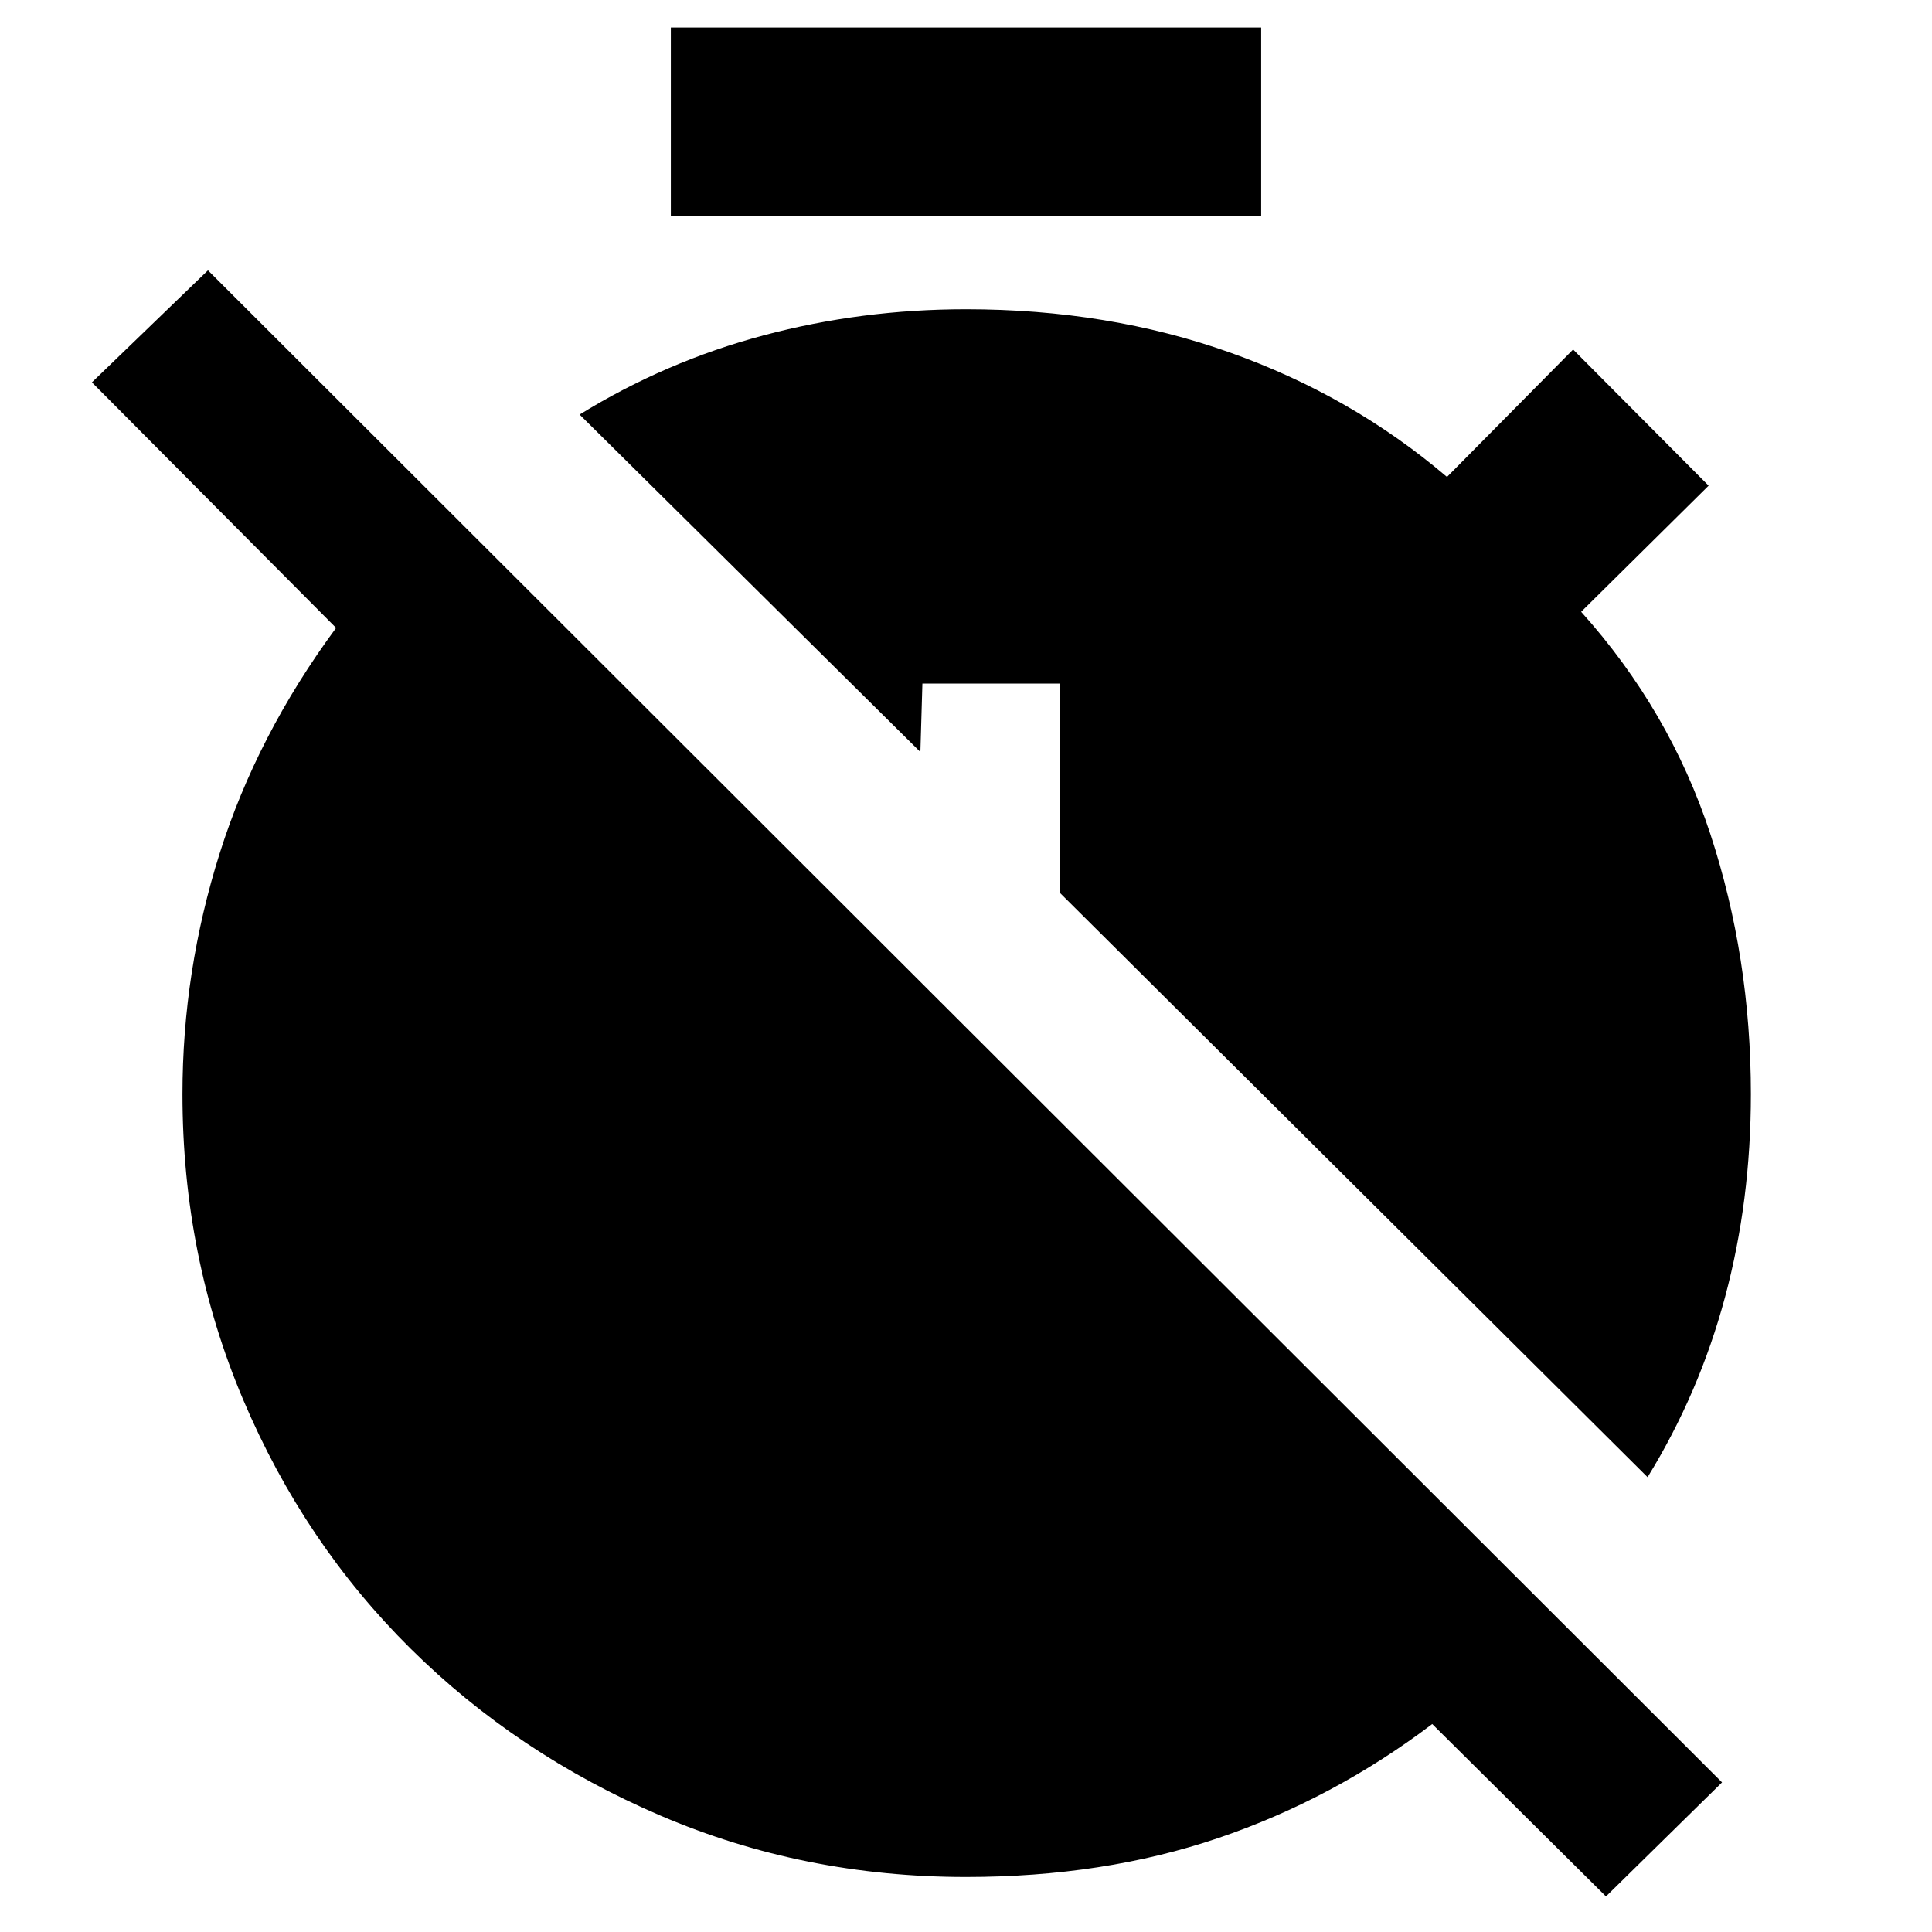
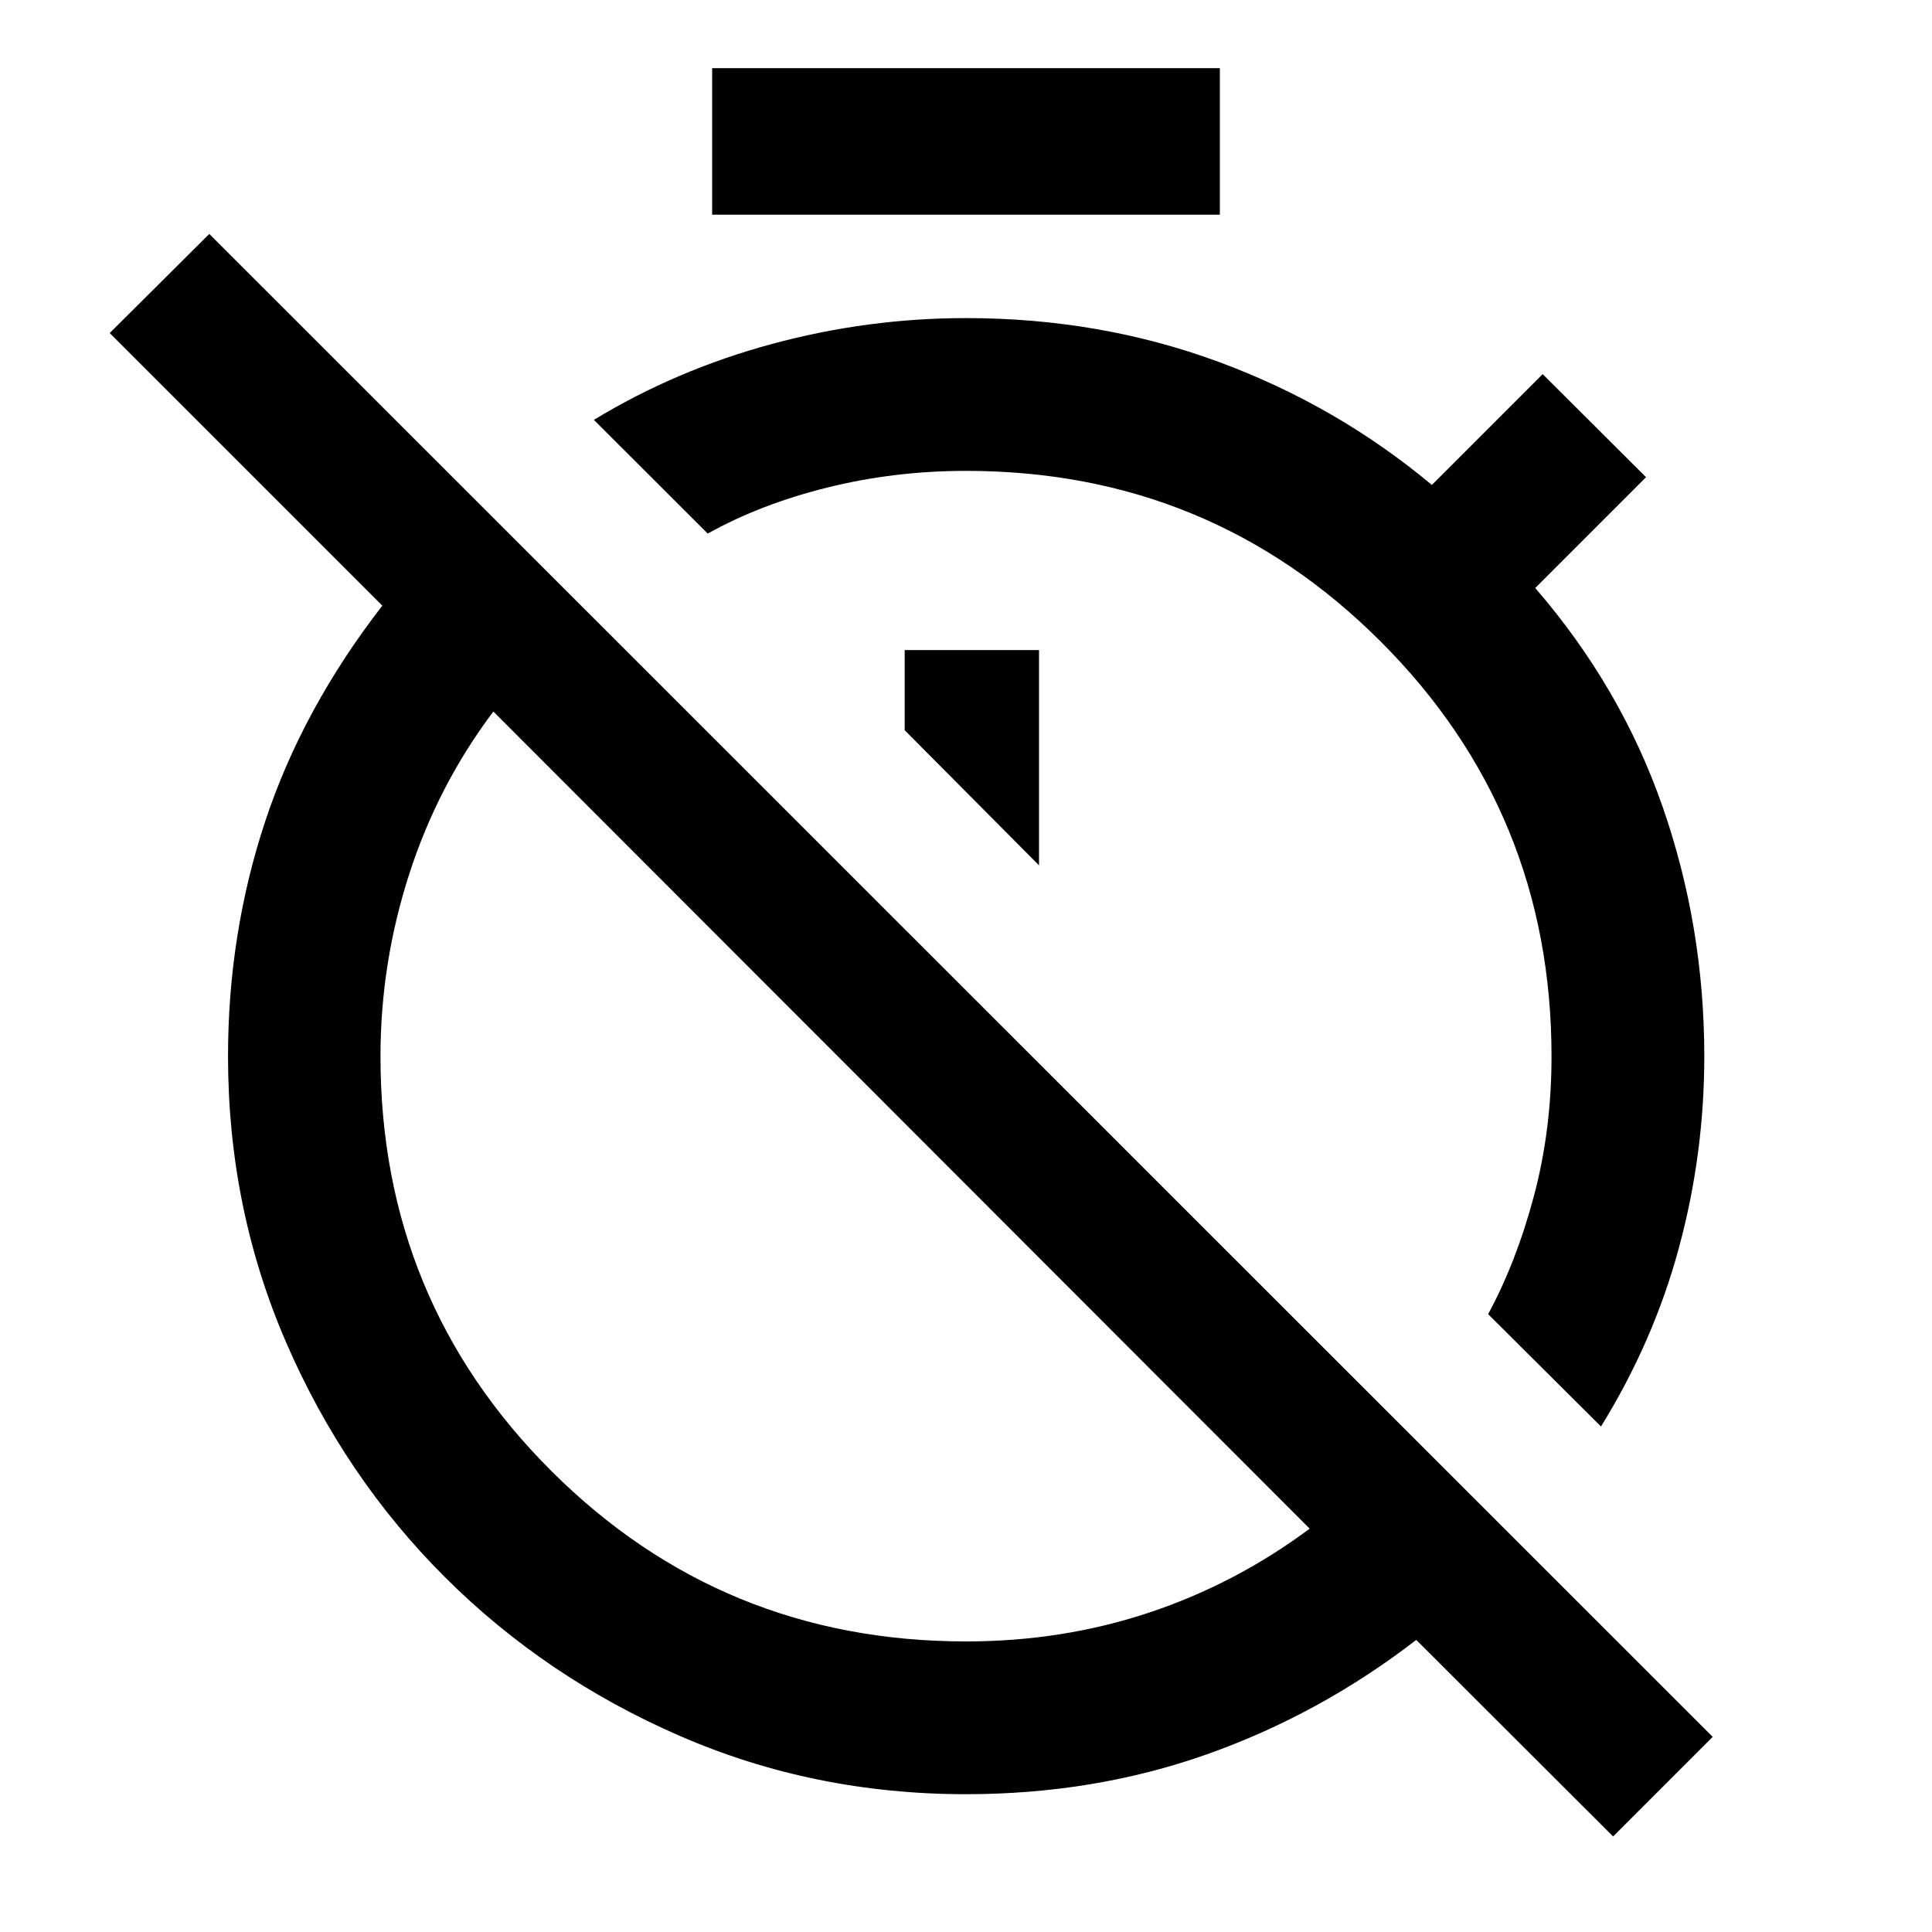
<svg xmlns="http://www.w3.org/2000/svg" height="40" viewBox="0 -960 960 960" width="40">
-   <path d="m798-17.668-86.333-85.666q-49.334 37.333-106.334 56.666-57 19.334-125.333 19.334-80.667 0-151.833-30.5-71.167-30.5-124.167-83t-83.166-123.667q-30.167-71.166-30.167-151.833 0-61 18.5-119.666 18.5-58.667 57.834-112.001l-121.334-122 57.666-55.666L855.667-74.334 798-17.668ZM333.334-852.667v-93.666h293.332v93.666H333.334ZM818.666-226l-292-290.333v-104.001h-68.332l-1 34.001L288-754q42.666-26.333 91.333-39.333t100.667-13q70.667 0 131.167 21.5T719-723l62.666-63.333 67.333 67.666L785.666-656q44 49 64.167 110.333T870-416.334q0 53-12.834 100.834-12.833 47.833-38.5 89.5Z" />
+   <path d="m795.522-251.173-56.08-55.841q13.964-25.758 22.732-58.609 8.768-32.852 8.768-69.464 0-121.242-84.839-206.092-84.839-84.85-206.065-84.85-35.56 0-68.872 8.268t-59.493 22.899l-56.587-56.507q41.037-24.906 88.56-37.74 47.523-12.833 96.354-12.833 66.449 0 125.278 21.667 58.829 21.666 106.208 61.239l55.058-55.058 51.369 51.21-55.058 55.058q42.667 49.348 63.333 108.819 20.667 59.471 20.667 123.864 0 48.506-12.58 95.071-12.579 46.565-38.753 88.899Zm-279.24-278.841v-106.964h-66.746v39.82l66.746 67.144ZM801.551-47.471l-97.826-97.667q-47.952 37-103.994 56.834-56.042 19.833-119.807 19.833-75.598 0-142.254-29.018-66.656-29.018-116.572-78.815-49.917-49.797-78.855-116.496-28.939-66.698-28.939-142.344 0-60.928 18.5-116.812 18.5-55.885 58.167-107.095L54.514-794.507 104-843.754 851.036-96.956l-49.485 49.485Zm-321.475-96.913q47.794 0 90.795-14.287 43.001-14.288 79.905-41.749L245.145-606.45q-27.551 36.602-41.819 80.819-14.268 44.218-14.268 90.544 0 121.242 84.872 205.973 84.873 84.73 206.146 84.73Zm-126.214-708.95v-72.804h252.276v72.804H353.862Zm94.558 449.399Zm97.304-96.97Z" />
</svg>
